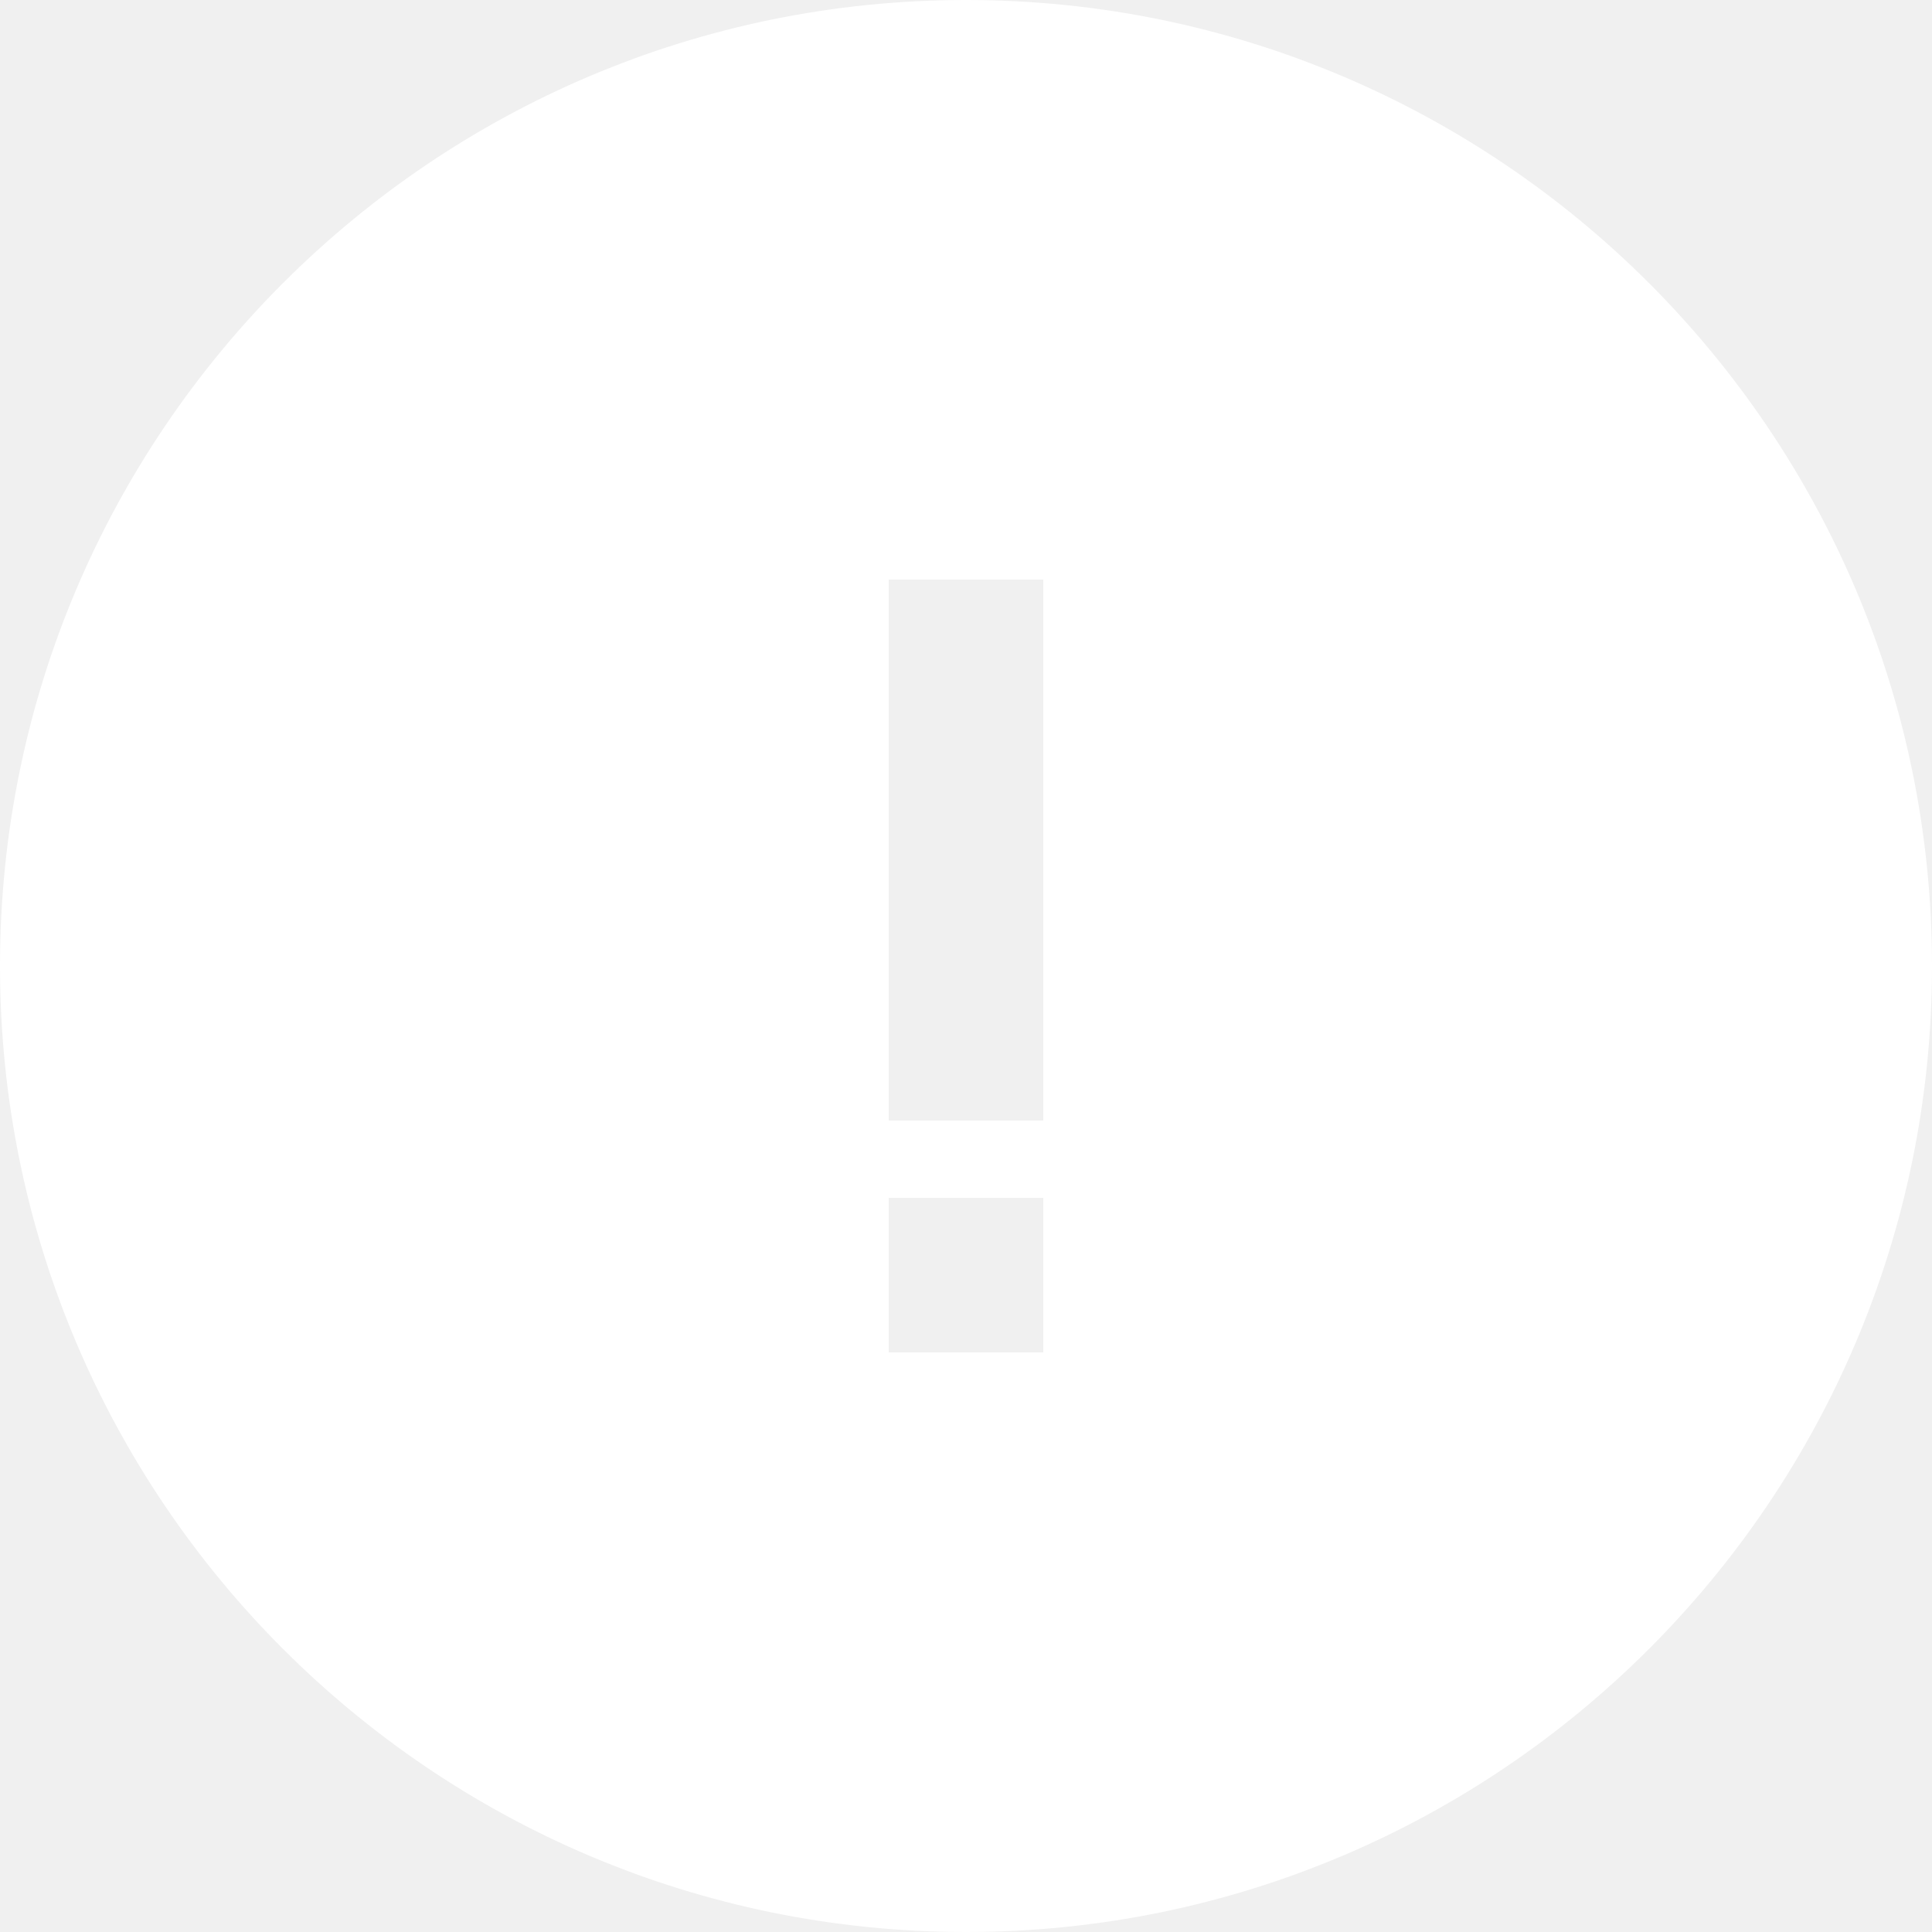
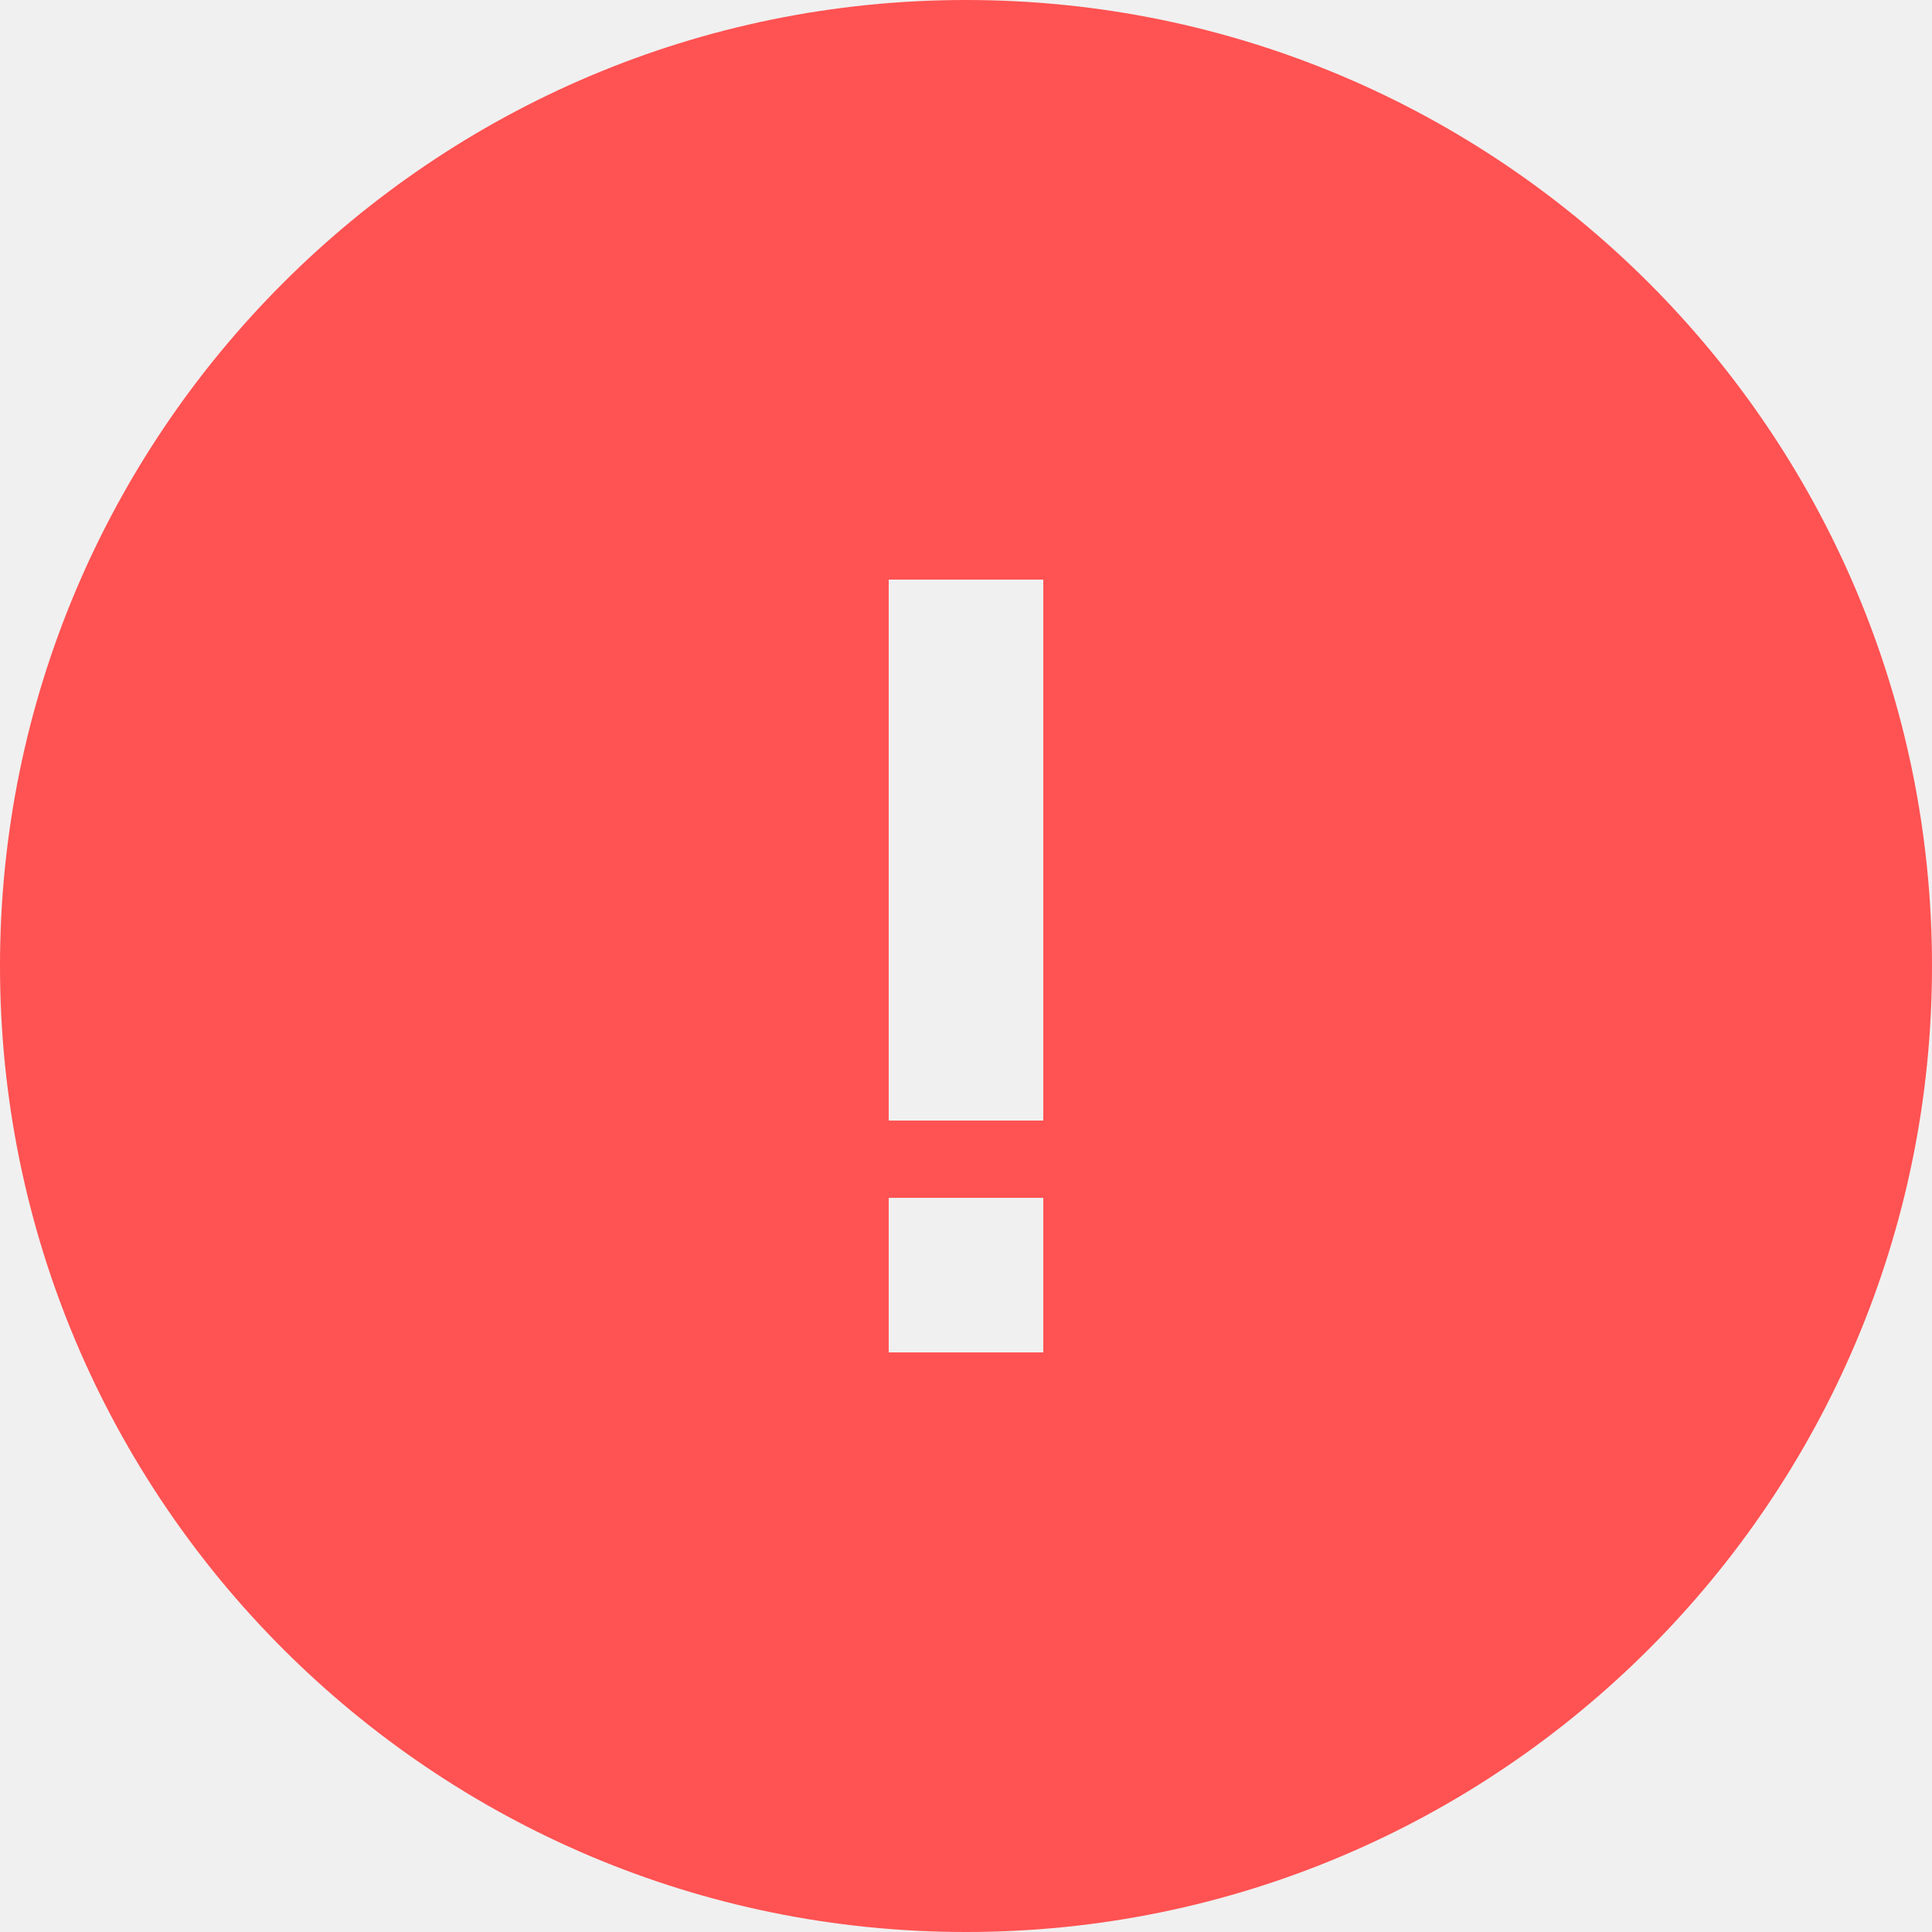
<svg xmlns="http://www.w3.org/2000/svg" version="1.1" id="Layer_1" x="0px" y="0px" viewBox="0 0 100 100" style="enable-background:new 0 0 100 100;" xml:space="preserve">
  <style type="text/css">
- 	.st0{fill:#FFFFFF;}
+ 	.st0{fill:#ff5252;}
</style>
  <path class="st0" d="M50,0C22.4,0,0,22.4,0,50s22.4,50,50,50s50-22.4,50-50S77.6,0,50,0z M54,70h-8v-8h8V70z M54,58h-8V30h8V58z" />
</svg>
